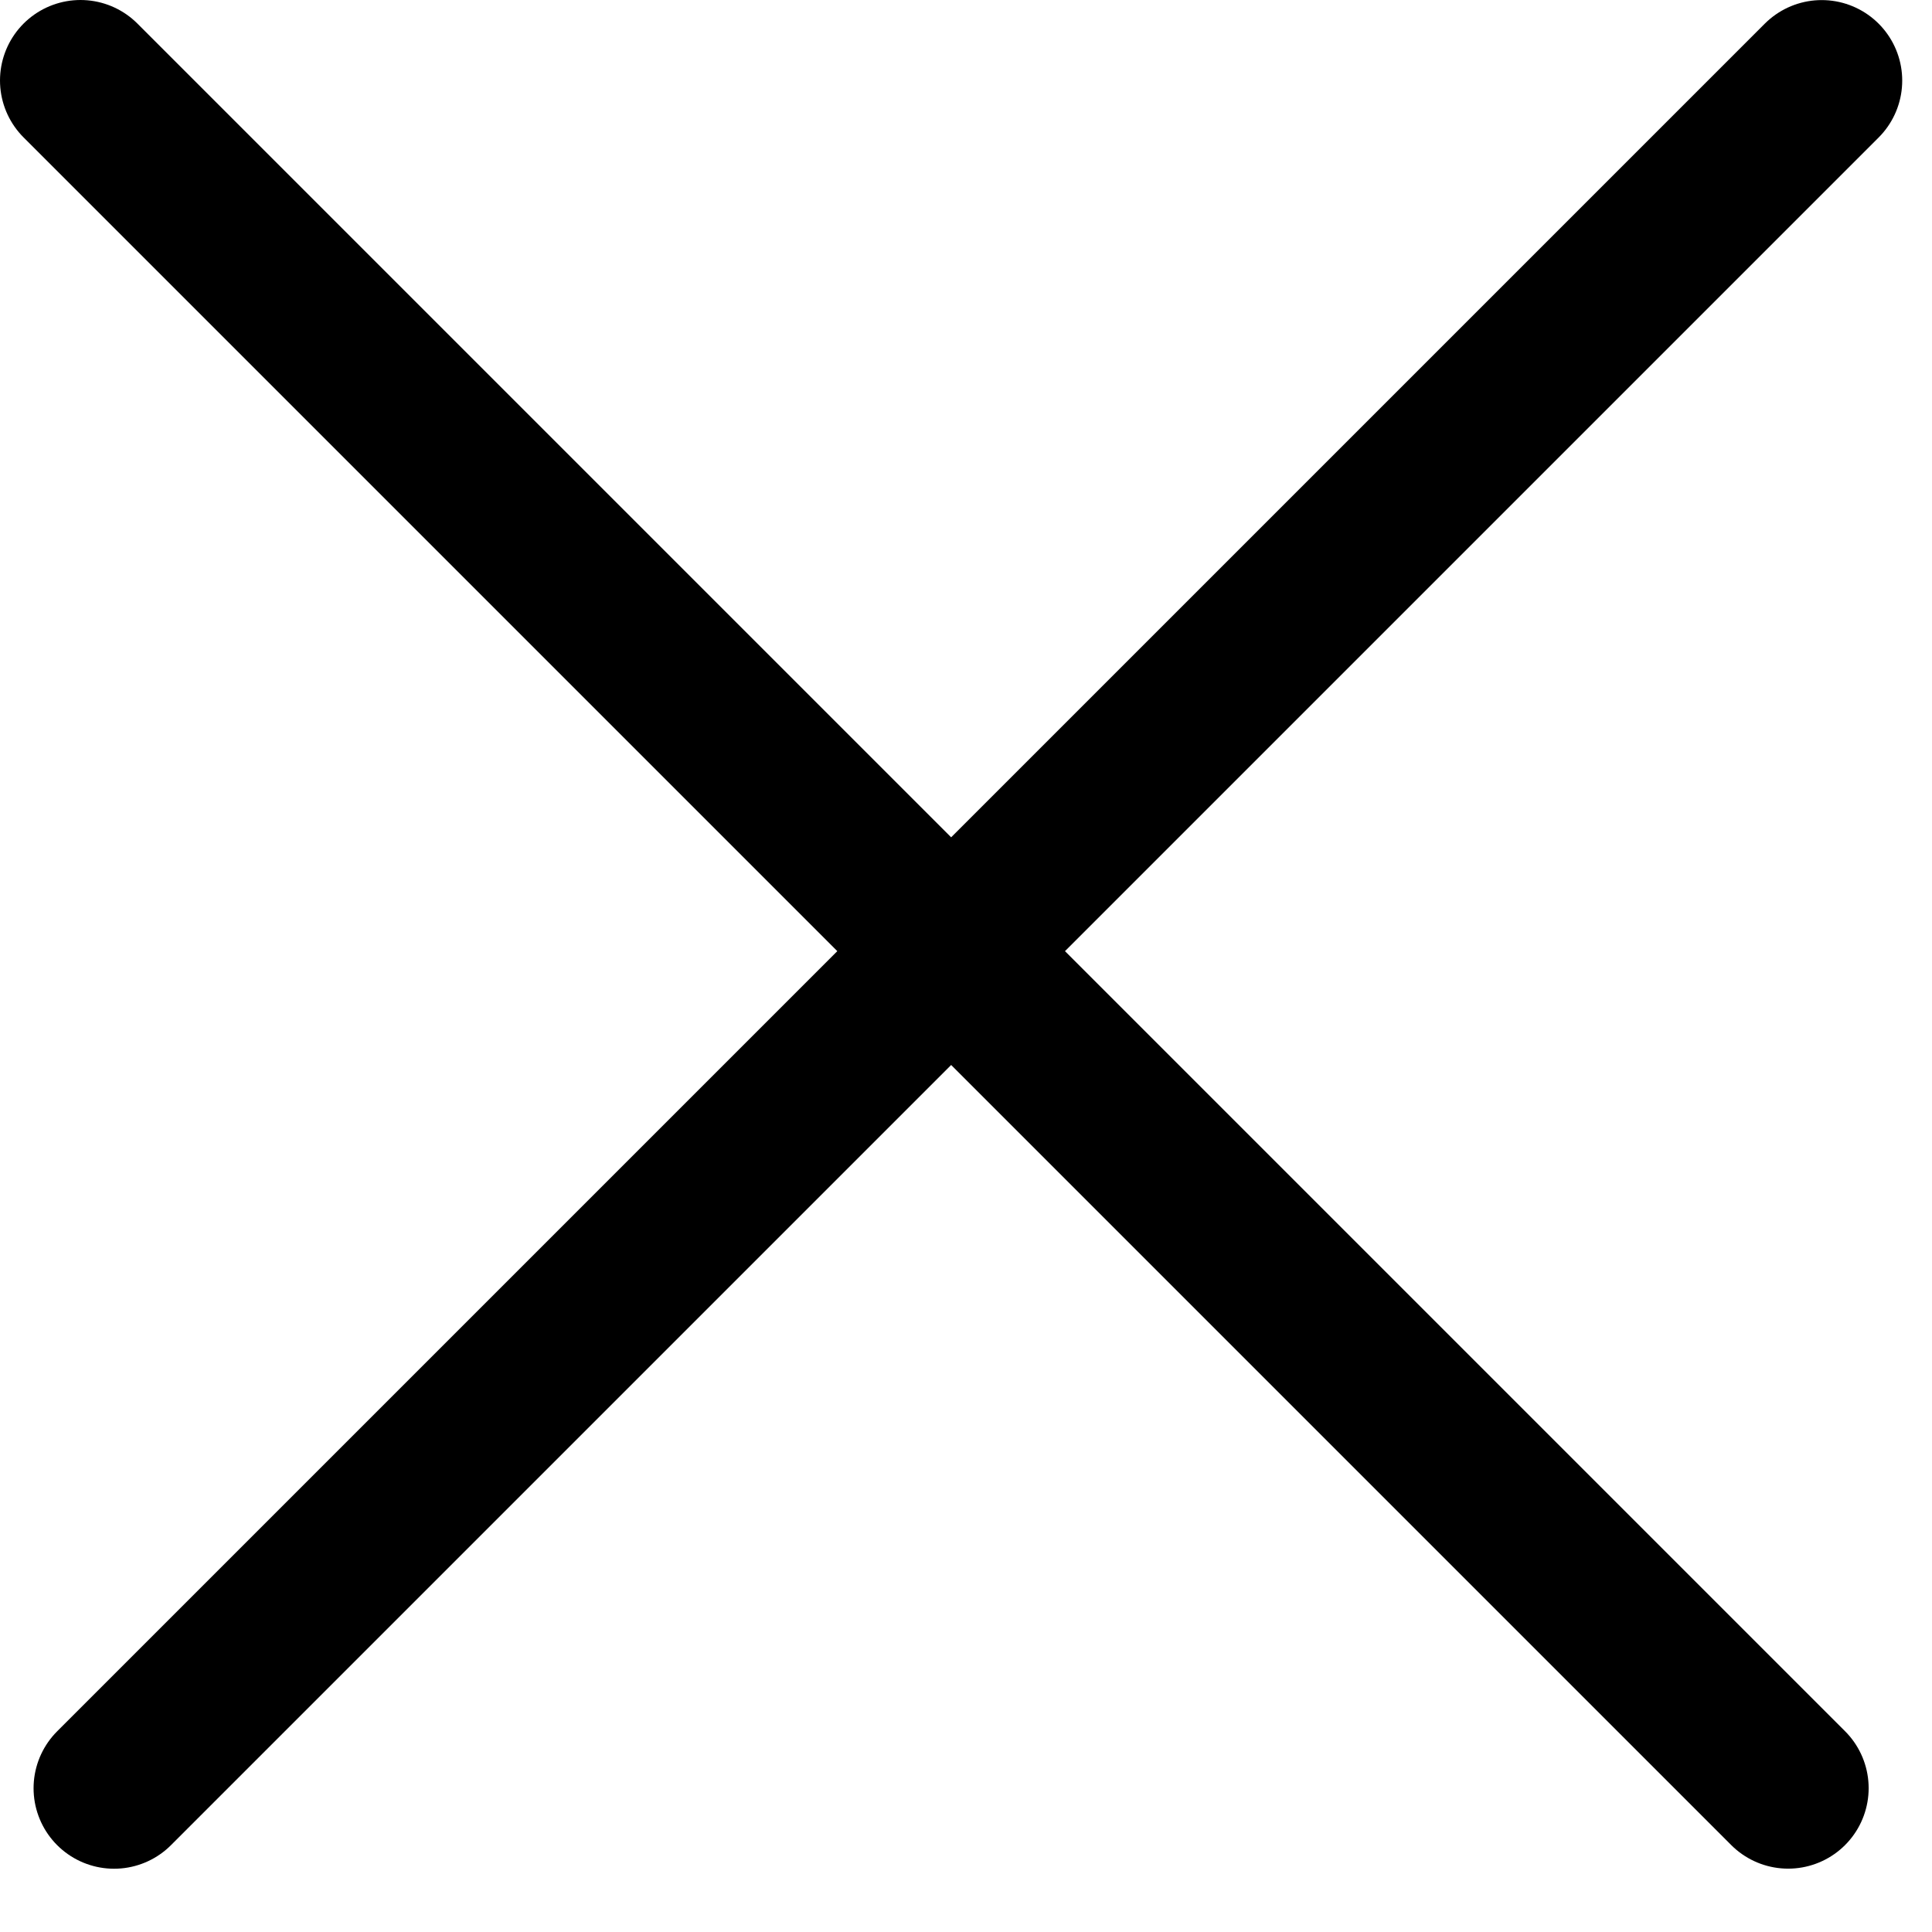
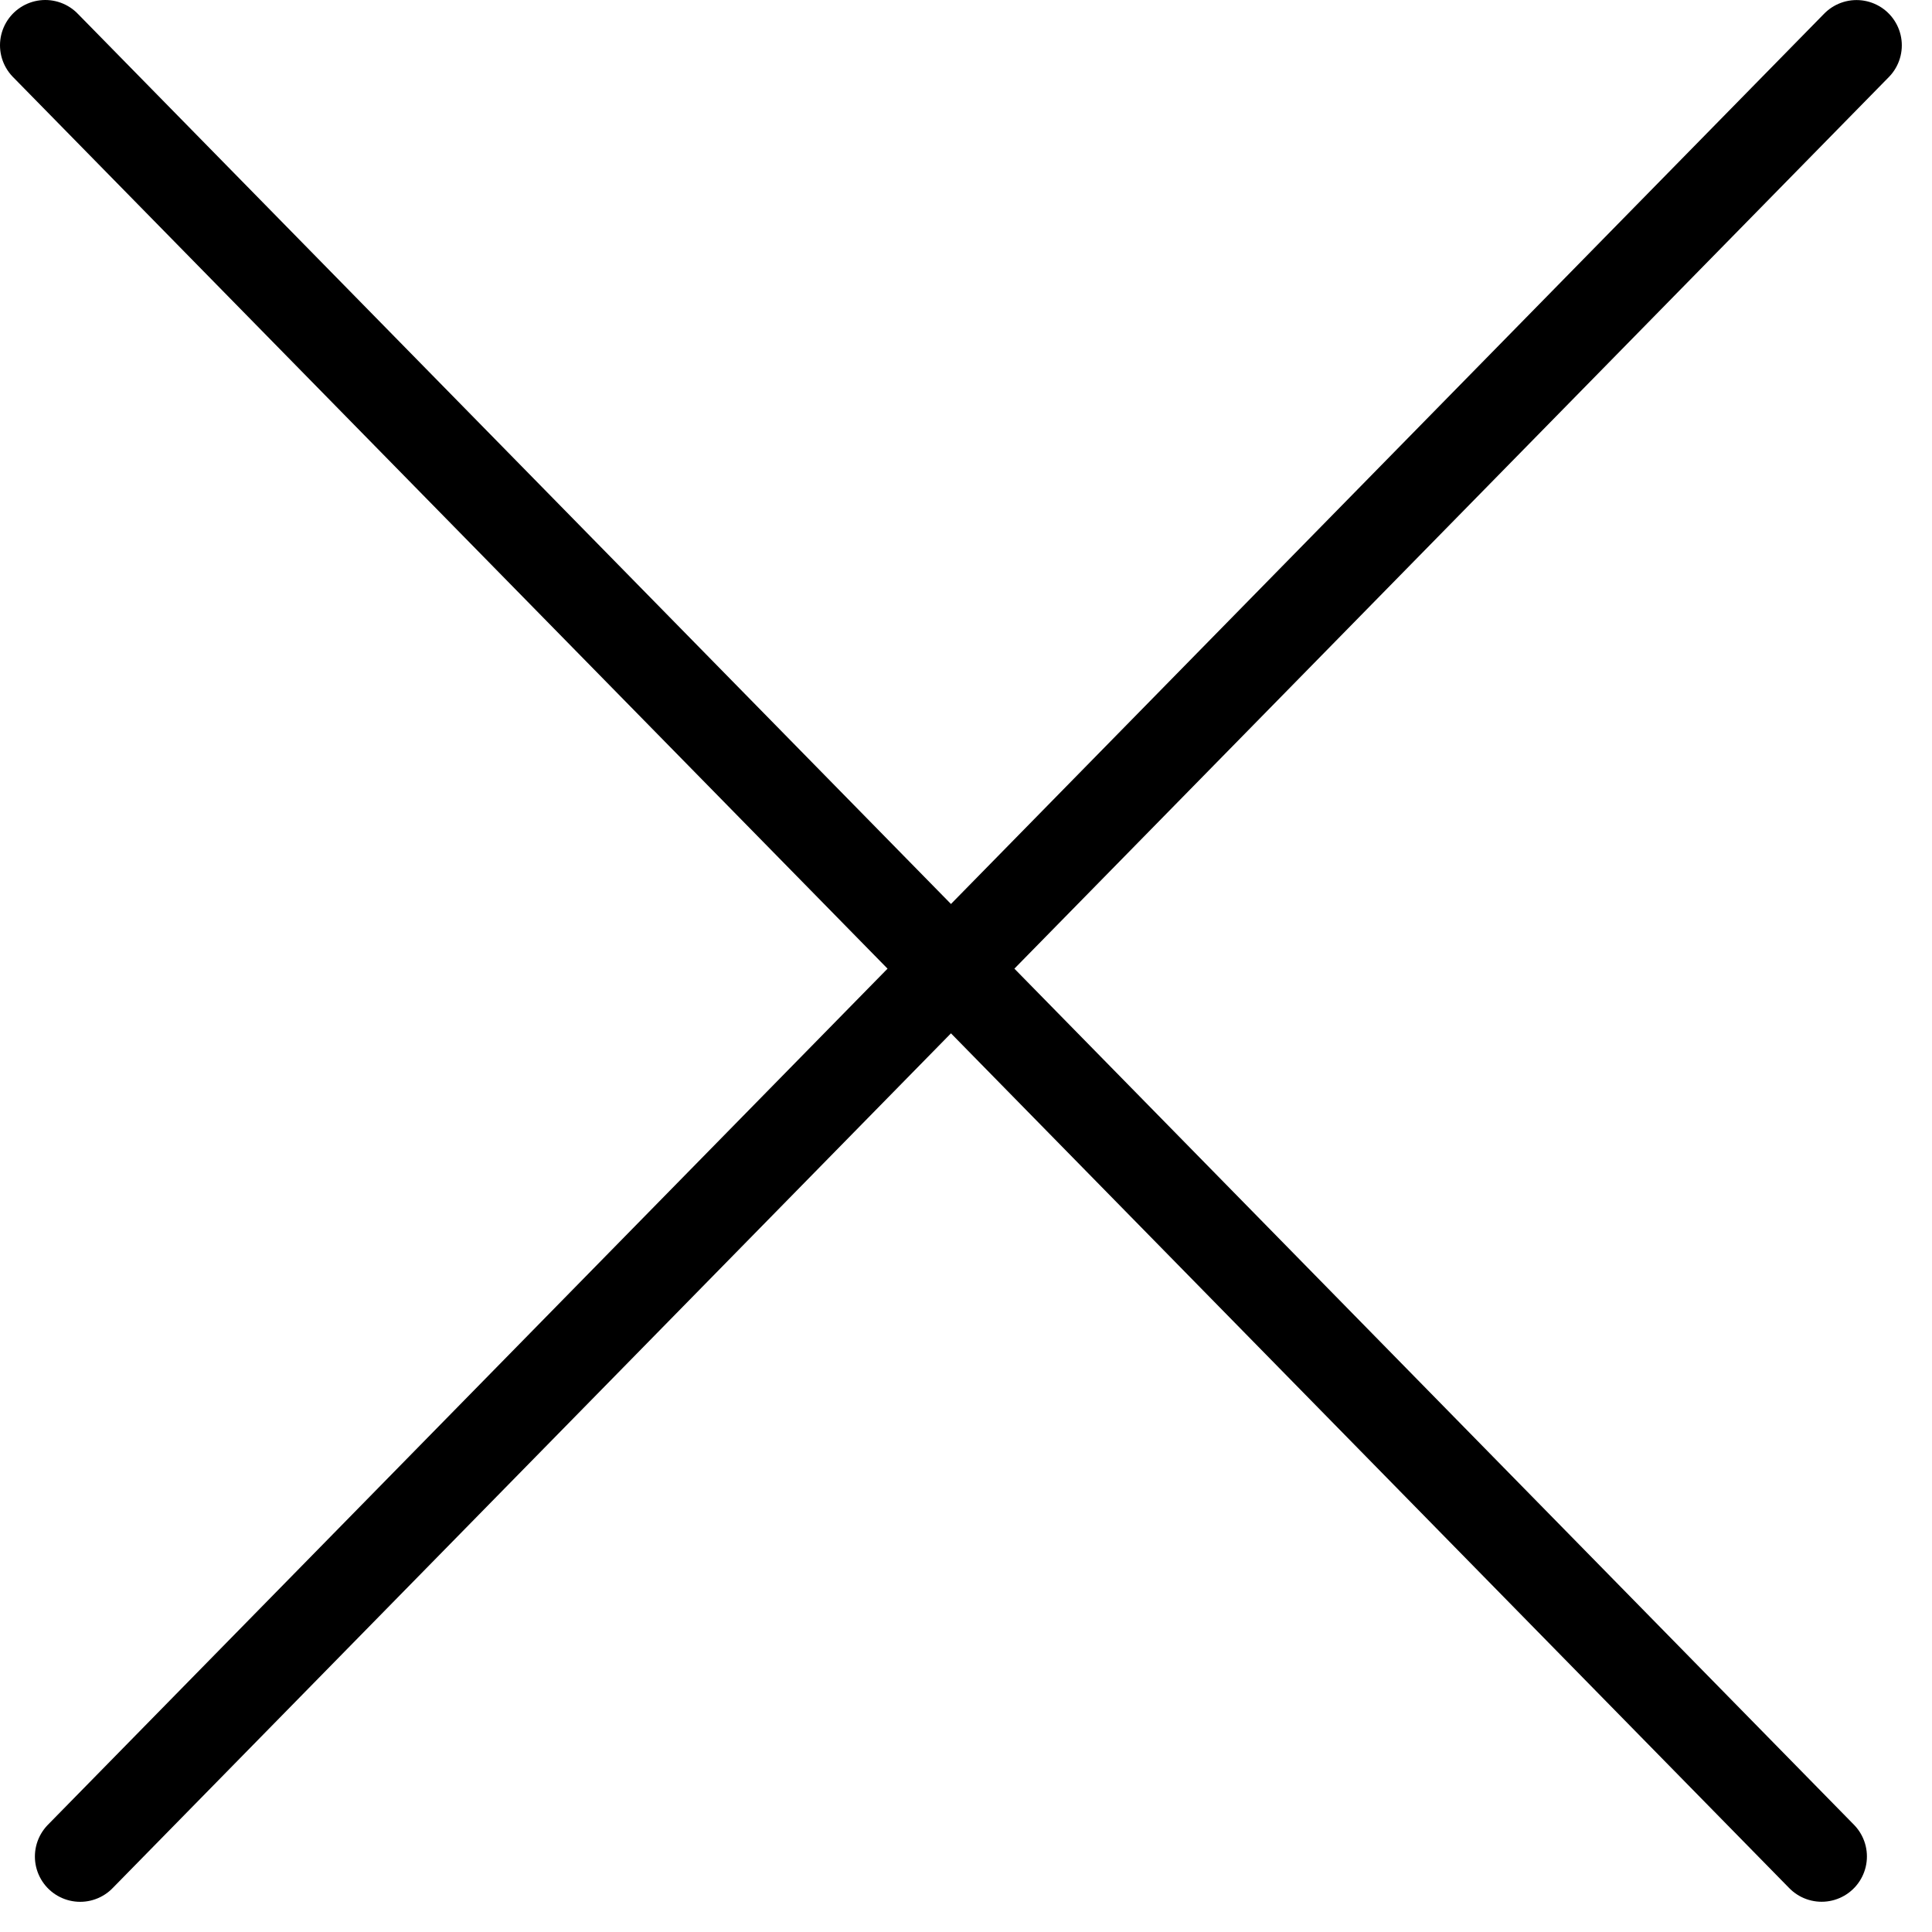
- <svg xmlns="http://www.w3.org/2000/svg" width="24" height="24" viewBox="0 0 24 24" fill="none">
-   <path d="M22.63 1.001L1.417 22.214M1 1L22.213 22.213" stroke="black" stroke-width="2" stroke-linecap="round" stroke-linejoin="round" />
+ <svg xmlns="http://www.w3.org/2000/svg" width="32" height="32" viewBox="0 0 32 32" fill="none">
+   <path d="M30.75 0.751L15.751 16.044M15.751 16.044L1.328 30.75M15.751 16.044L0.75 0.75M15.751 16.044L30.172 30.749" stroke="black" stroke-width="1.5" stroke-linecap="round" stroke-linejoin="round" />
</svg>
